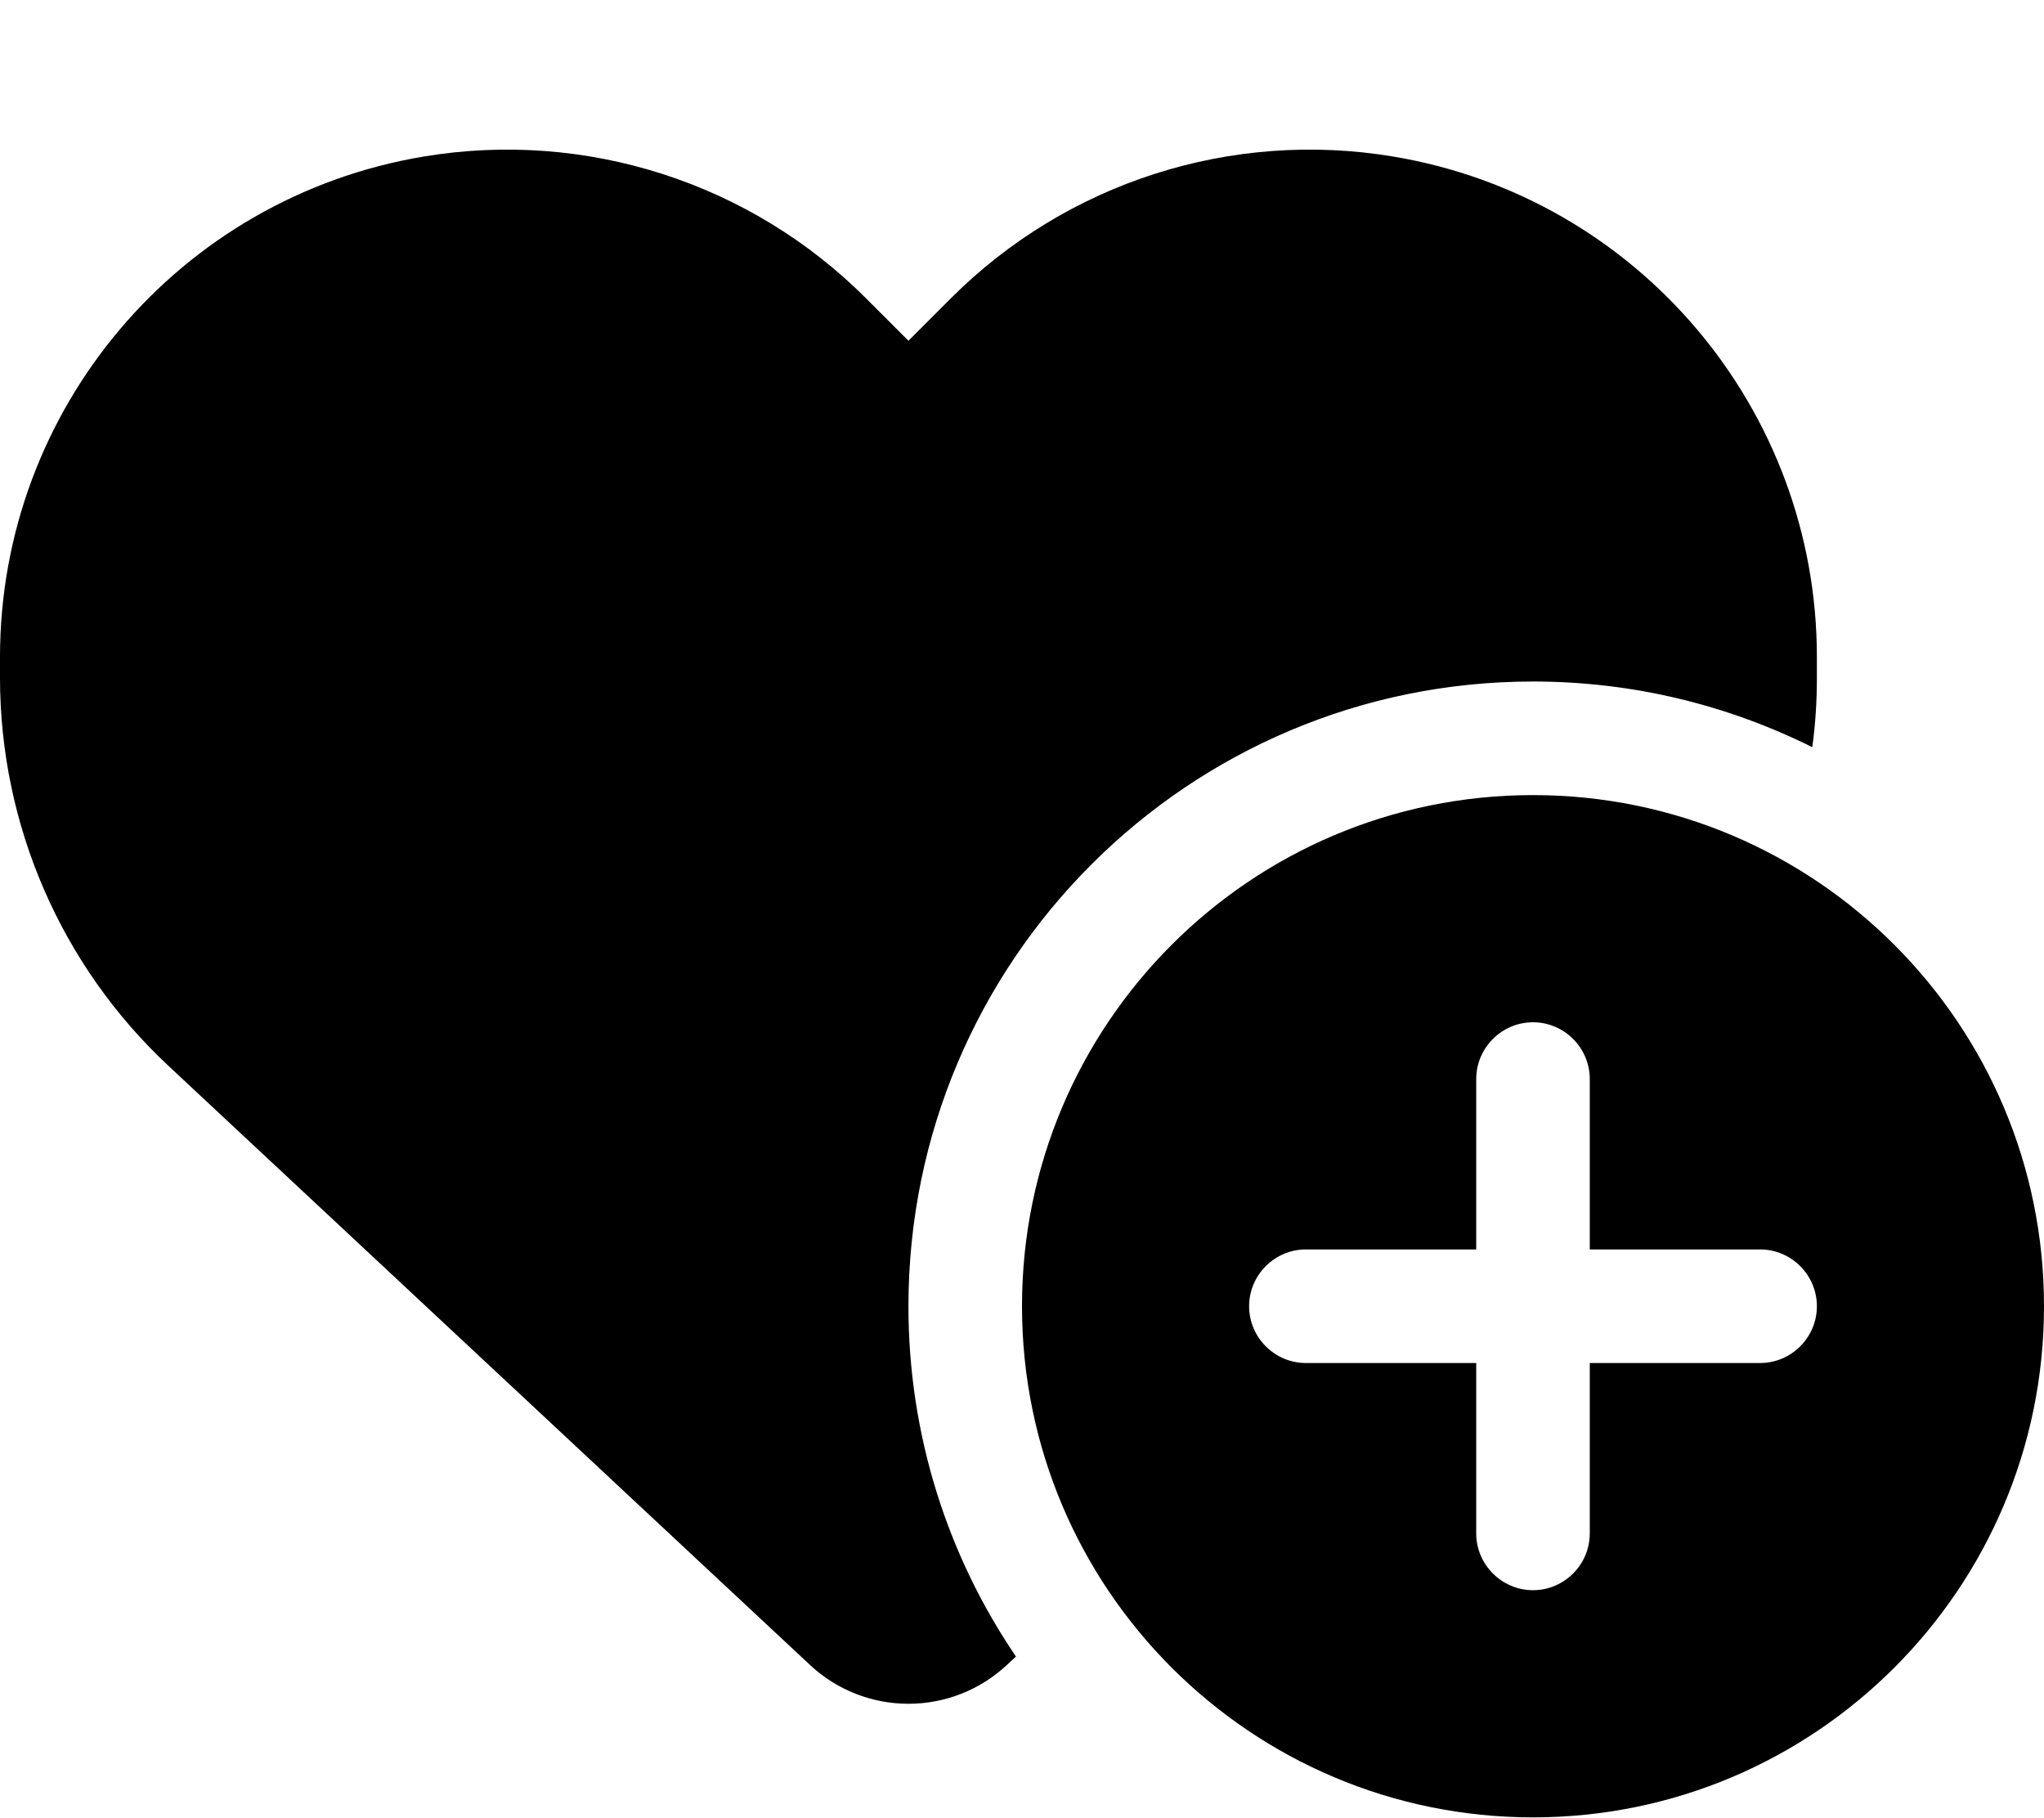
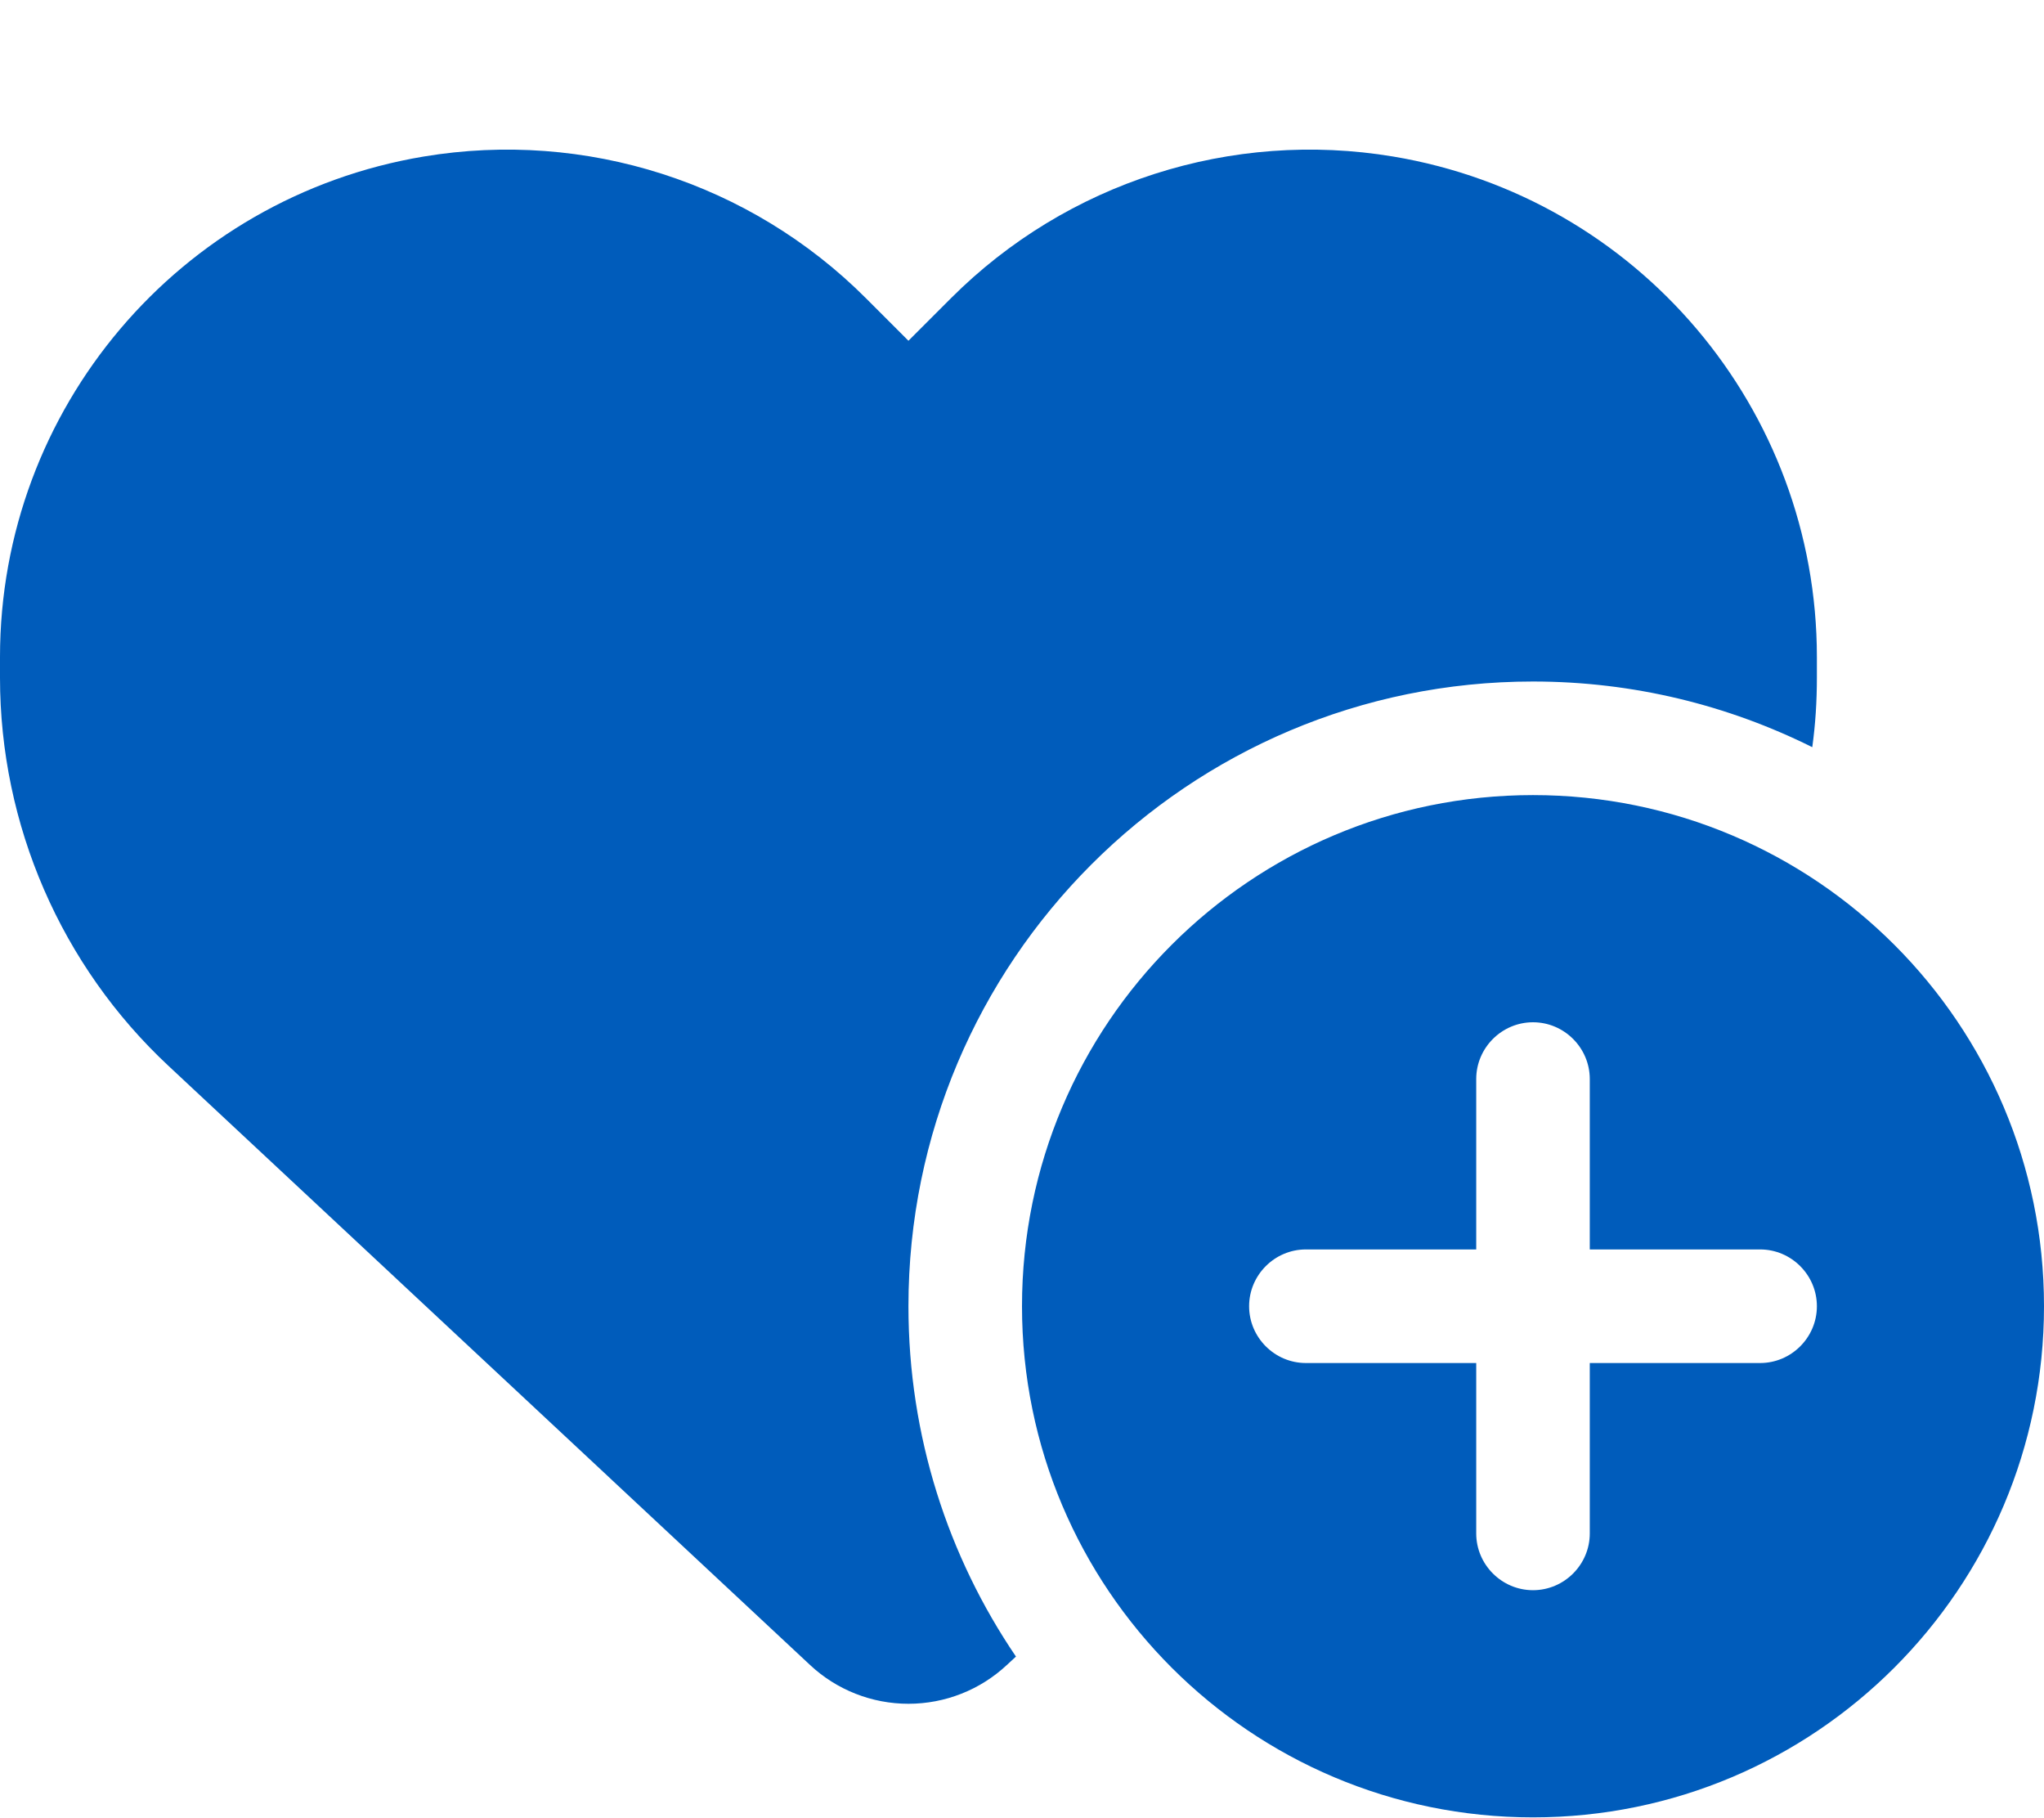
<svg xmlns="http://www.w3.org/2000/svg" viewBox="0 0 576 512">
-   <path d="M47.6 300.4L228.3 469.1c7.5 7 17.4 10.9 27.7 10.9s20.2-3.9 27.7-10.9l2.6-2.4C267.2 438.6 256 404.6 256 368c0-97.2 78.8-176 176-176c28.3 0 55 6.7 78.7 18.5c.9-6.5 1.3-13 1.3-19.6l0-5.8c0-69.9-50.5-129.5-119.4-141C347 36.5 300.6 51.4 268 84L256 96 244 84c-32.6-32.6-79-47.5-124.6-39.9C50.5 55.6 0 115.2 0 185.1l0 5.8c0 41.5 17.2 81.2 47.6 109.5zM432 512a144 144 0 1 0 0-288 144 144 0 1 0 0 288zm16-208l0 48 48 0c8.8 0 16 7.2 16 16s-7.2 16-16 16l-48 0 0 48c0 8.8-7.2 16-16 16s-16-7.2-16-16l0-48-48 0c-8.8 0-16-7.2-16-16s7.2-16 16-16l48 0 0-48c0-8.8 7.2-16 16-16s16 7.2 16 16z" />
+   <path fill="#005cbb" d="M47.6 300.4L228.3 469.1c7.5 7 17.4 10.9 27.7 10.9s20.2-3.9 27.7-10.9l2.6-2.4C267.2 438.6 256 404.6 256 368c0-97.2 78.8-176 176-176c28.3 0 55 6.7 78.7 18.5c.9-6.5 1.3-13 1.3-19.6l0-5.8c0-69.9-50.5-129.5-119.4-141C347 36.5 300.6 51.4 268 84L256 96 244 84c-32.6-32.6-79-47.5-124.6-39.9C50.5 55.6 0 115.2 0 185.1l0 5.8c0 41.5 17.2 81.2 47.6 109.5zM432 512a144 144 0 1 0 0-288 144 144 0 1 0 0 288zm16-208l0 48 48 0c8.8 0 16 7.2 16 16s-7.2 16-16 16l-48 0 0 48c0 8.8-7.2 16-16 16s-16-7.2-16-16l0-48-48 0c-8.8 0-16-7.2-16-16s7.2-16 16-16l48 0 0-48c0-8.8 7.2-16 16-16s16 7.2 16 16z" />
</svg>
